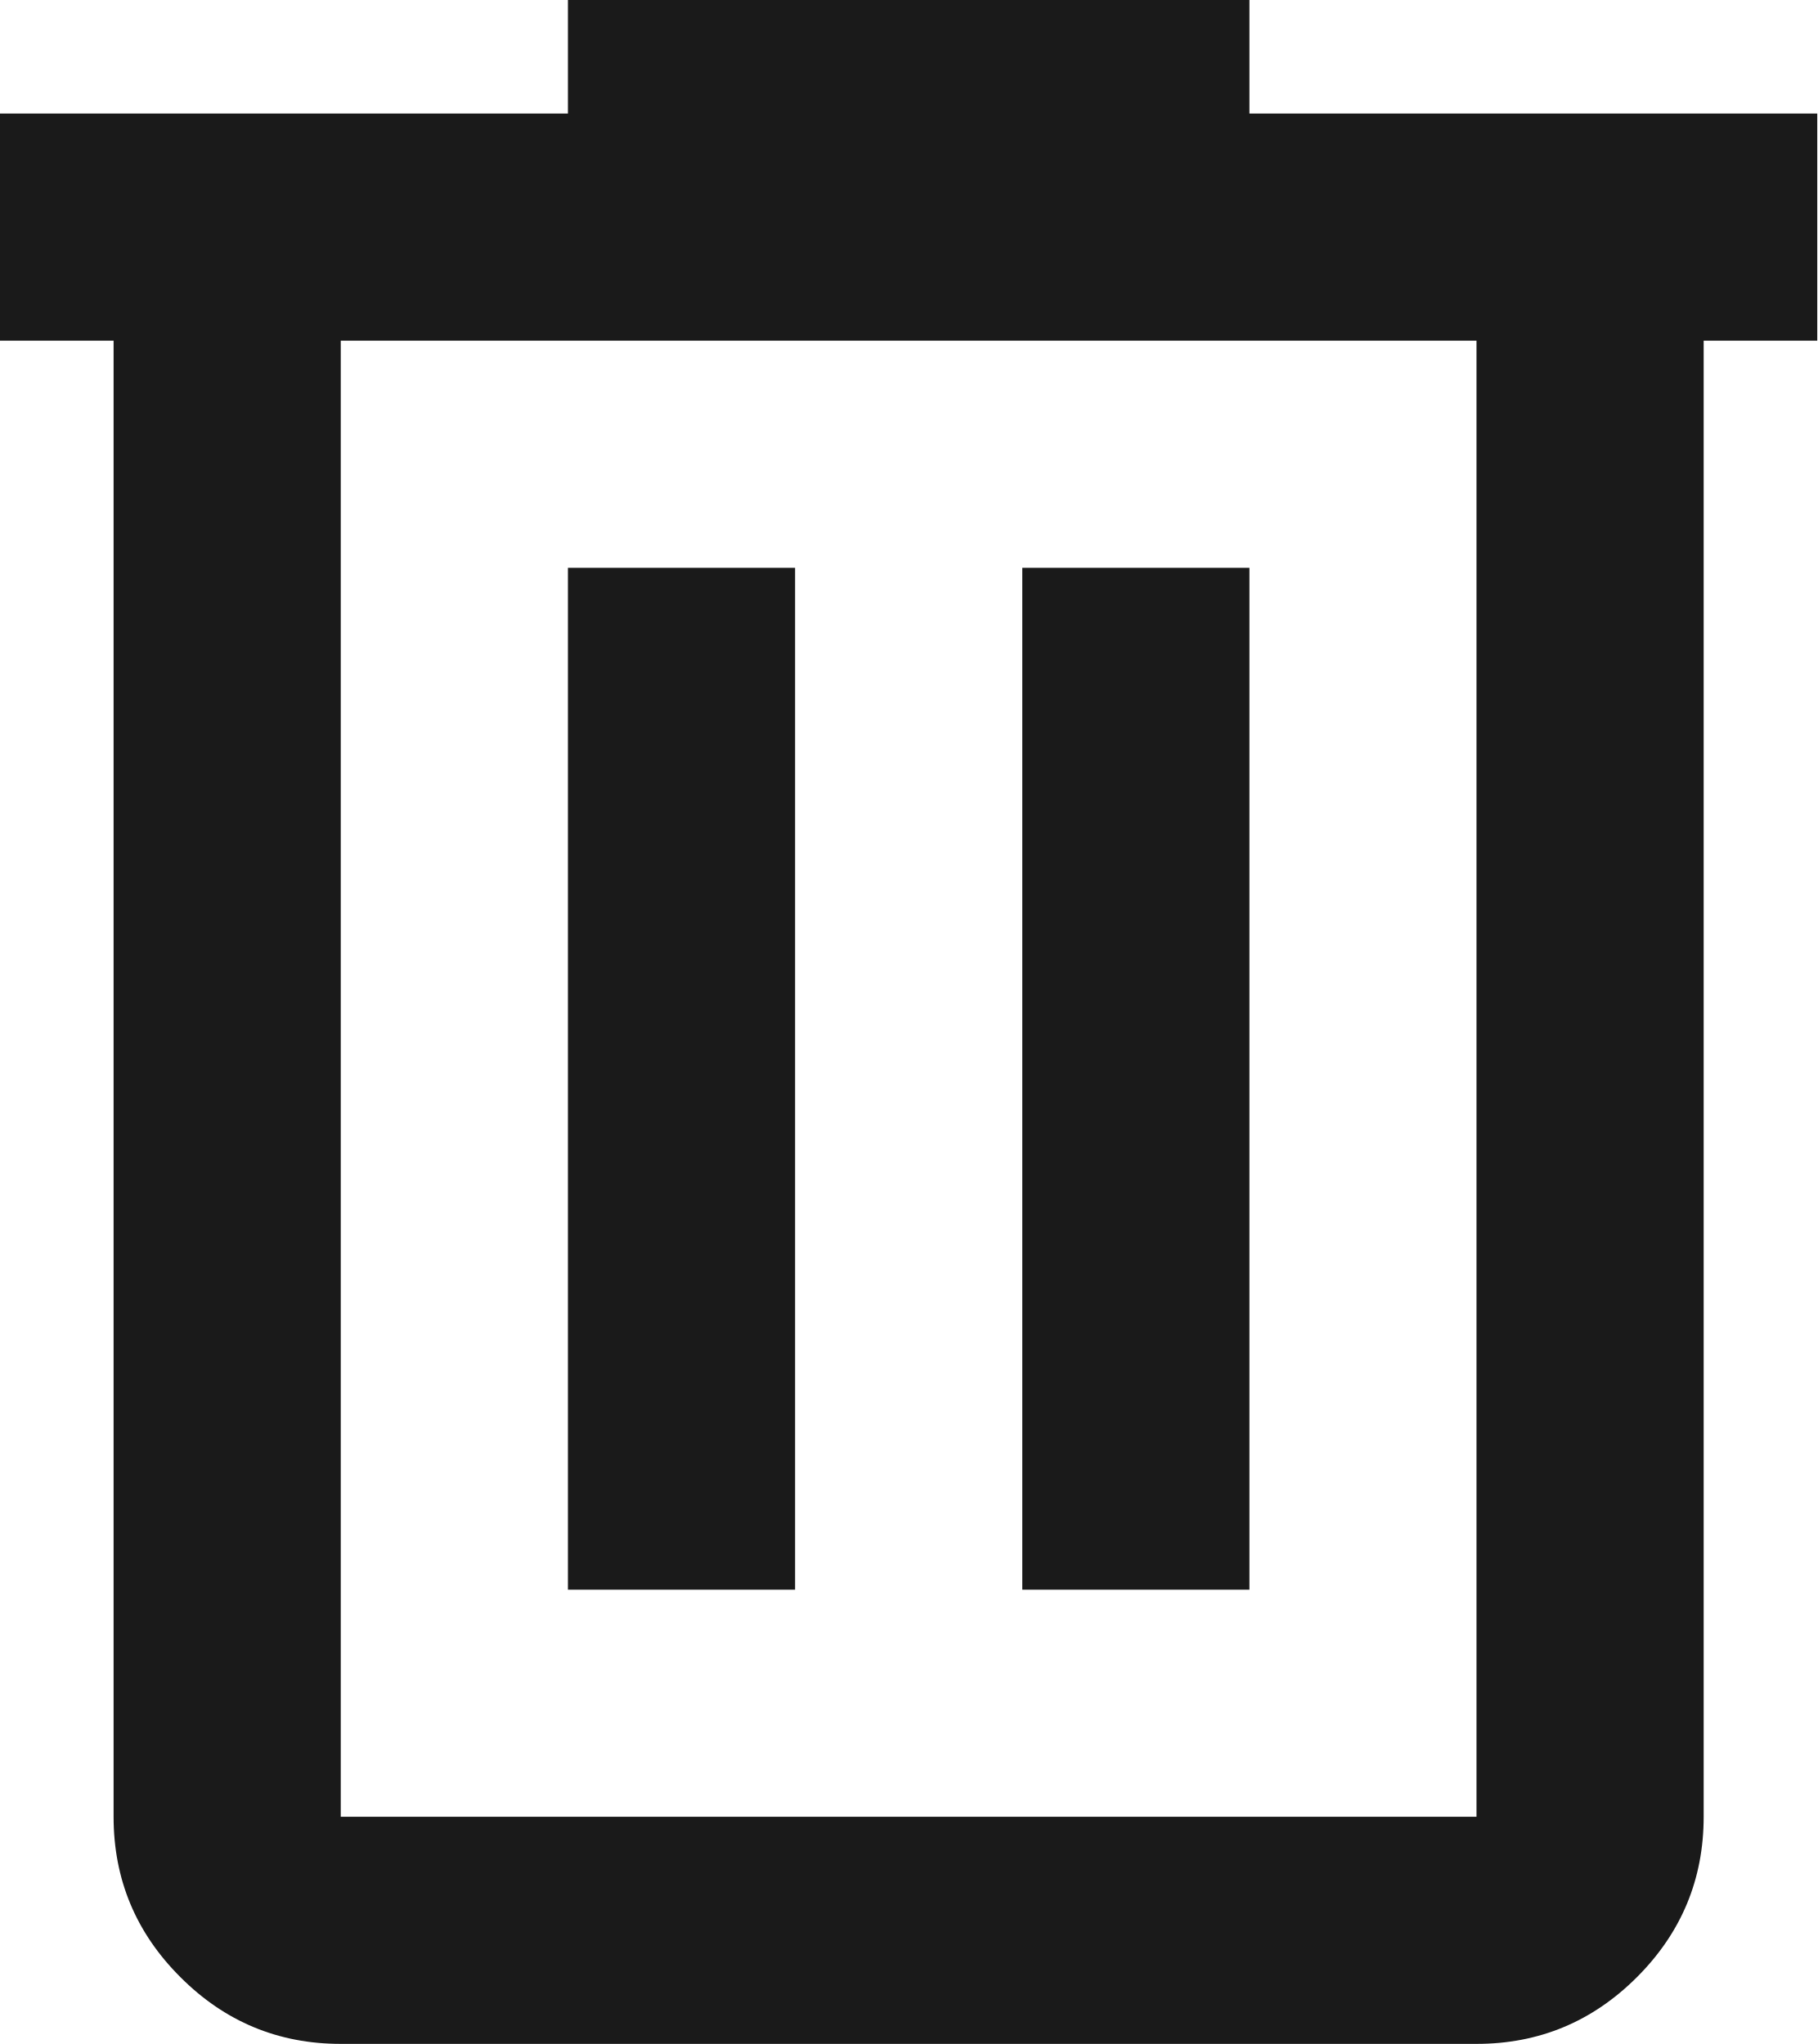
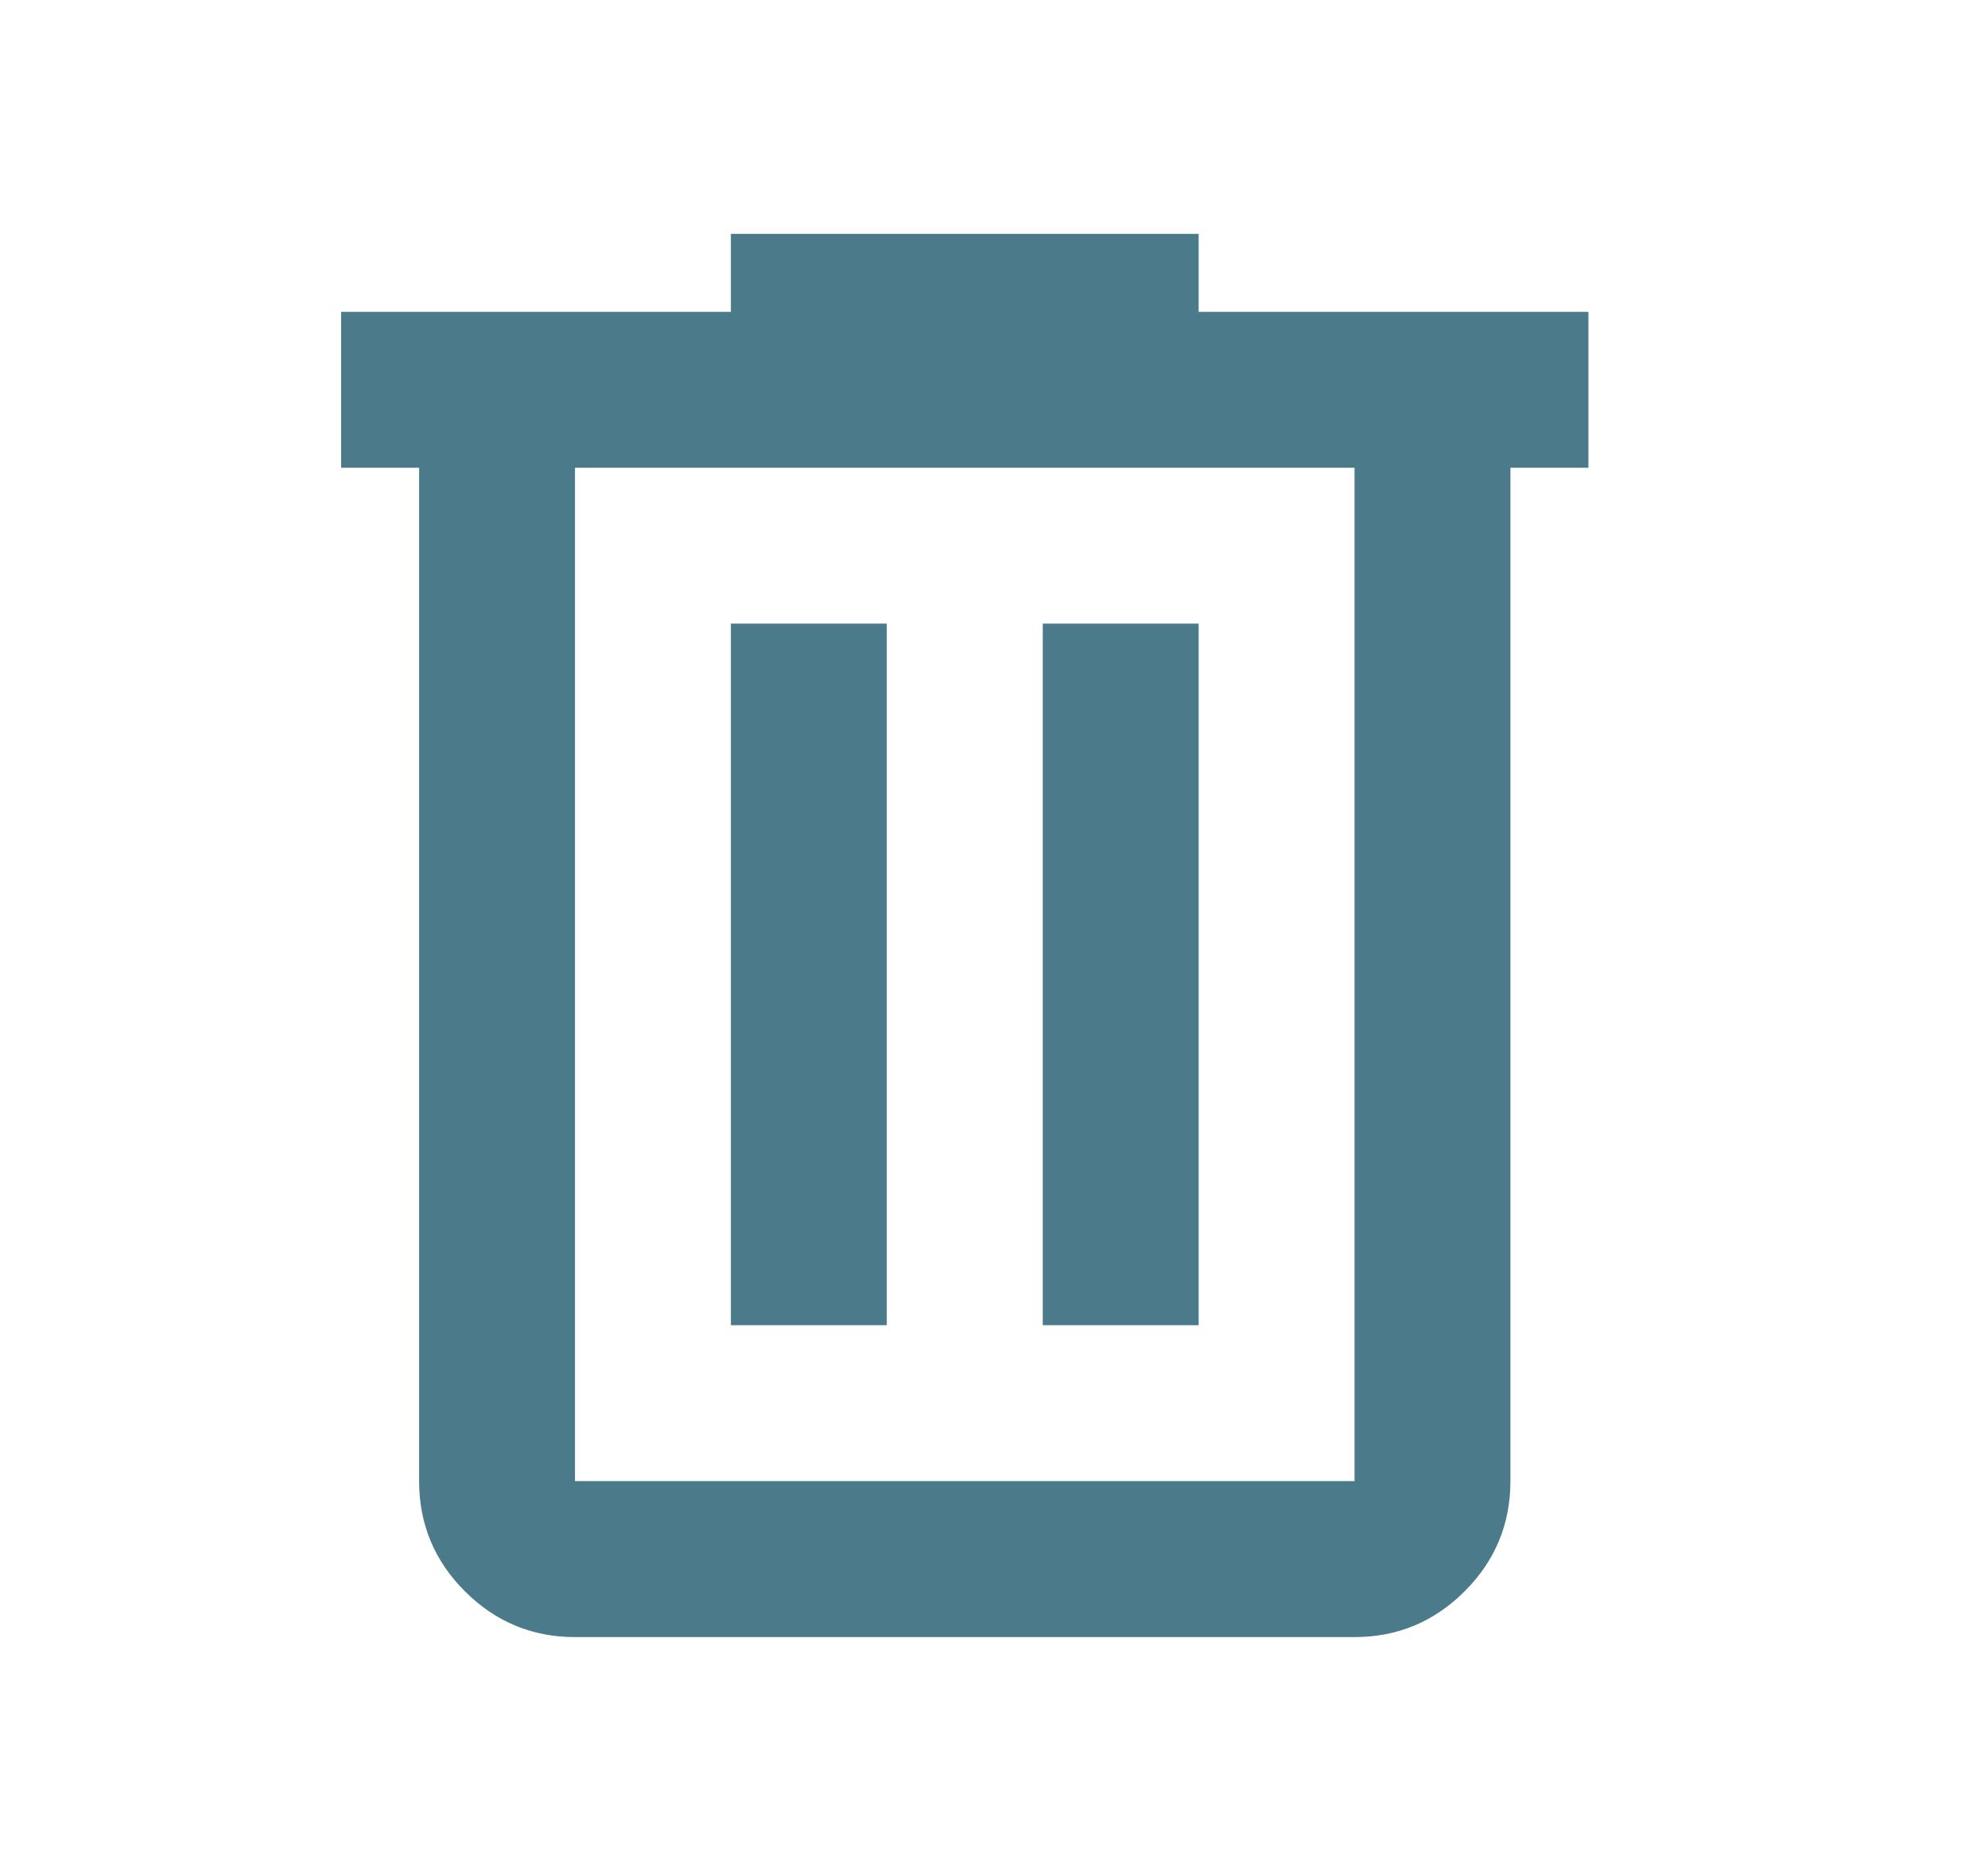
- <svg xmlns="http://www.w3.org/2000/svg" width="16" height="18" viewBox="0 0 16 18" fill="none">
-   <path d="M3 17.999C2.45 17.999 1.979 17.803 1.588 17.411C1.196 17.02 1 16.549 1 15.999V3H0V1H5V-0H11V1H15.999V3H14.999V15.999C14.999 16.549 14.803 17.02 14.412 17.411C14.02 17.803 13.549 17.999 12.999 17.999H3ZM12.999 3H3V15.999H12.999V3ZM5 13.999H7V5H5V13.999ZM9 13.999H11V5H9V13.999Z" fill="#1A1A1A" />
+ <svg xmlns="http://www.w3.org/2000/svg" width="17" height="16" viewBox="0 0 17 16" fill="none">
+   <mask id="mask0_2_1200" style="mask-type:alpha" maskUnits="userSpaceOnUse" x="0" y="0" width="17" height="16">
+     <rect x="0.251" y="0" width="15.999" height="15.999" fill="#D9D9D9" />
+   </mask>
+   <g mask="url(#mask0_2_1200)">
+     <path d="M4.917 14C4.55 14 4.236 13.869 3.975 13.608C3.714 13.347 3.584 13.033 3.584 12.666V4H2.917V2.667H6.25V2H10.25V2.667H13.583V4H12.916V12.666C12.916 13.033 12.786 13.347 12.525 13.608C12.264 13.869 11.95 14 11.583 14H4.917ZM11.583 4H4.917V12.666H11.583V4ZM6.25 11.333H7.583V5.333H6.25V11.333ZM8.917 11.333H10.25V5.333H8.917V11.333Z" fill="#4B7A8A" />
+   </g>
</svg>
